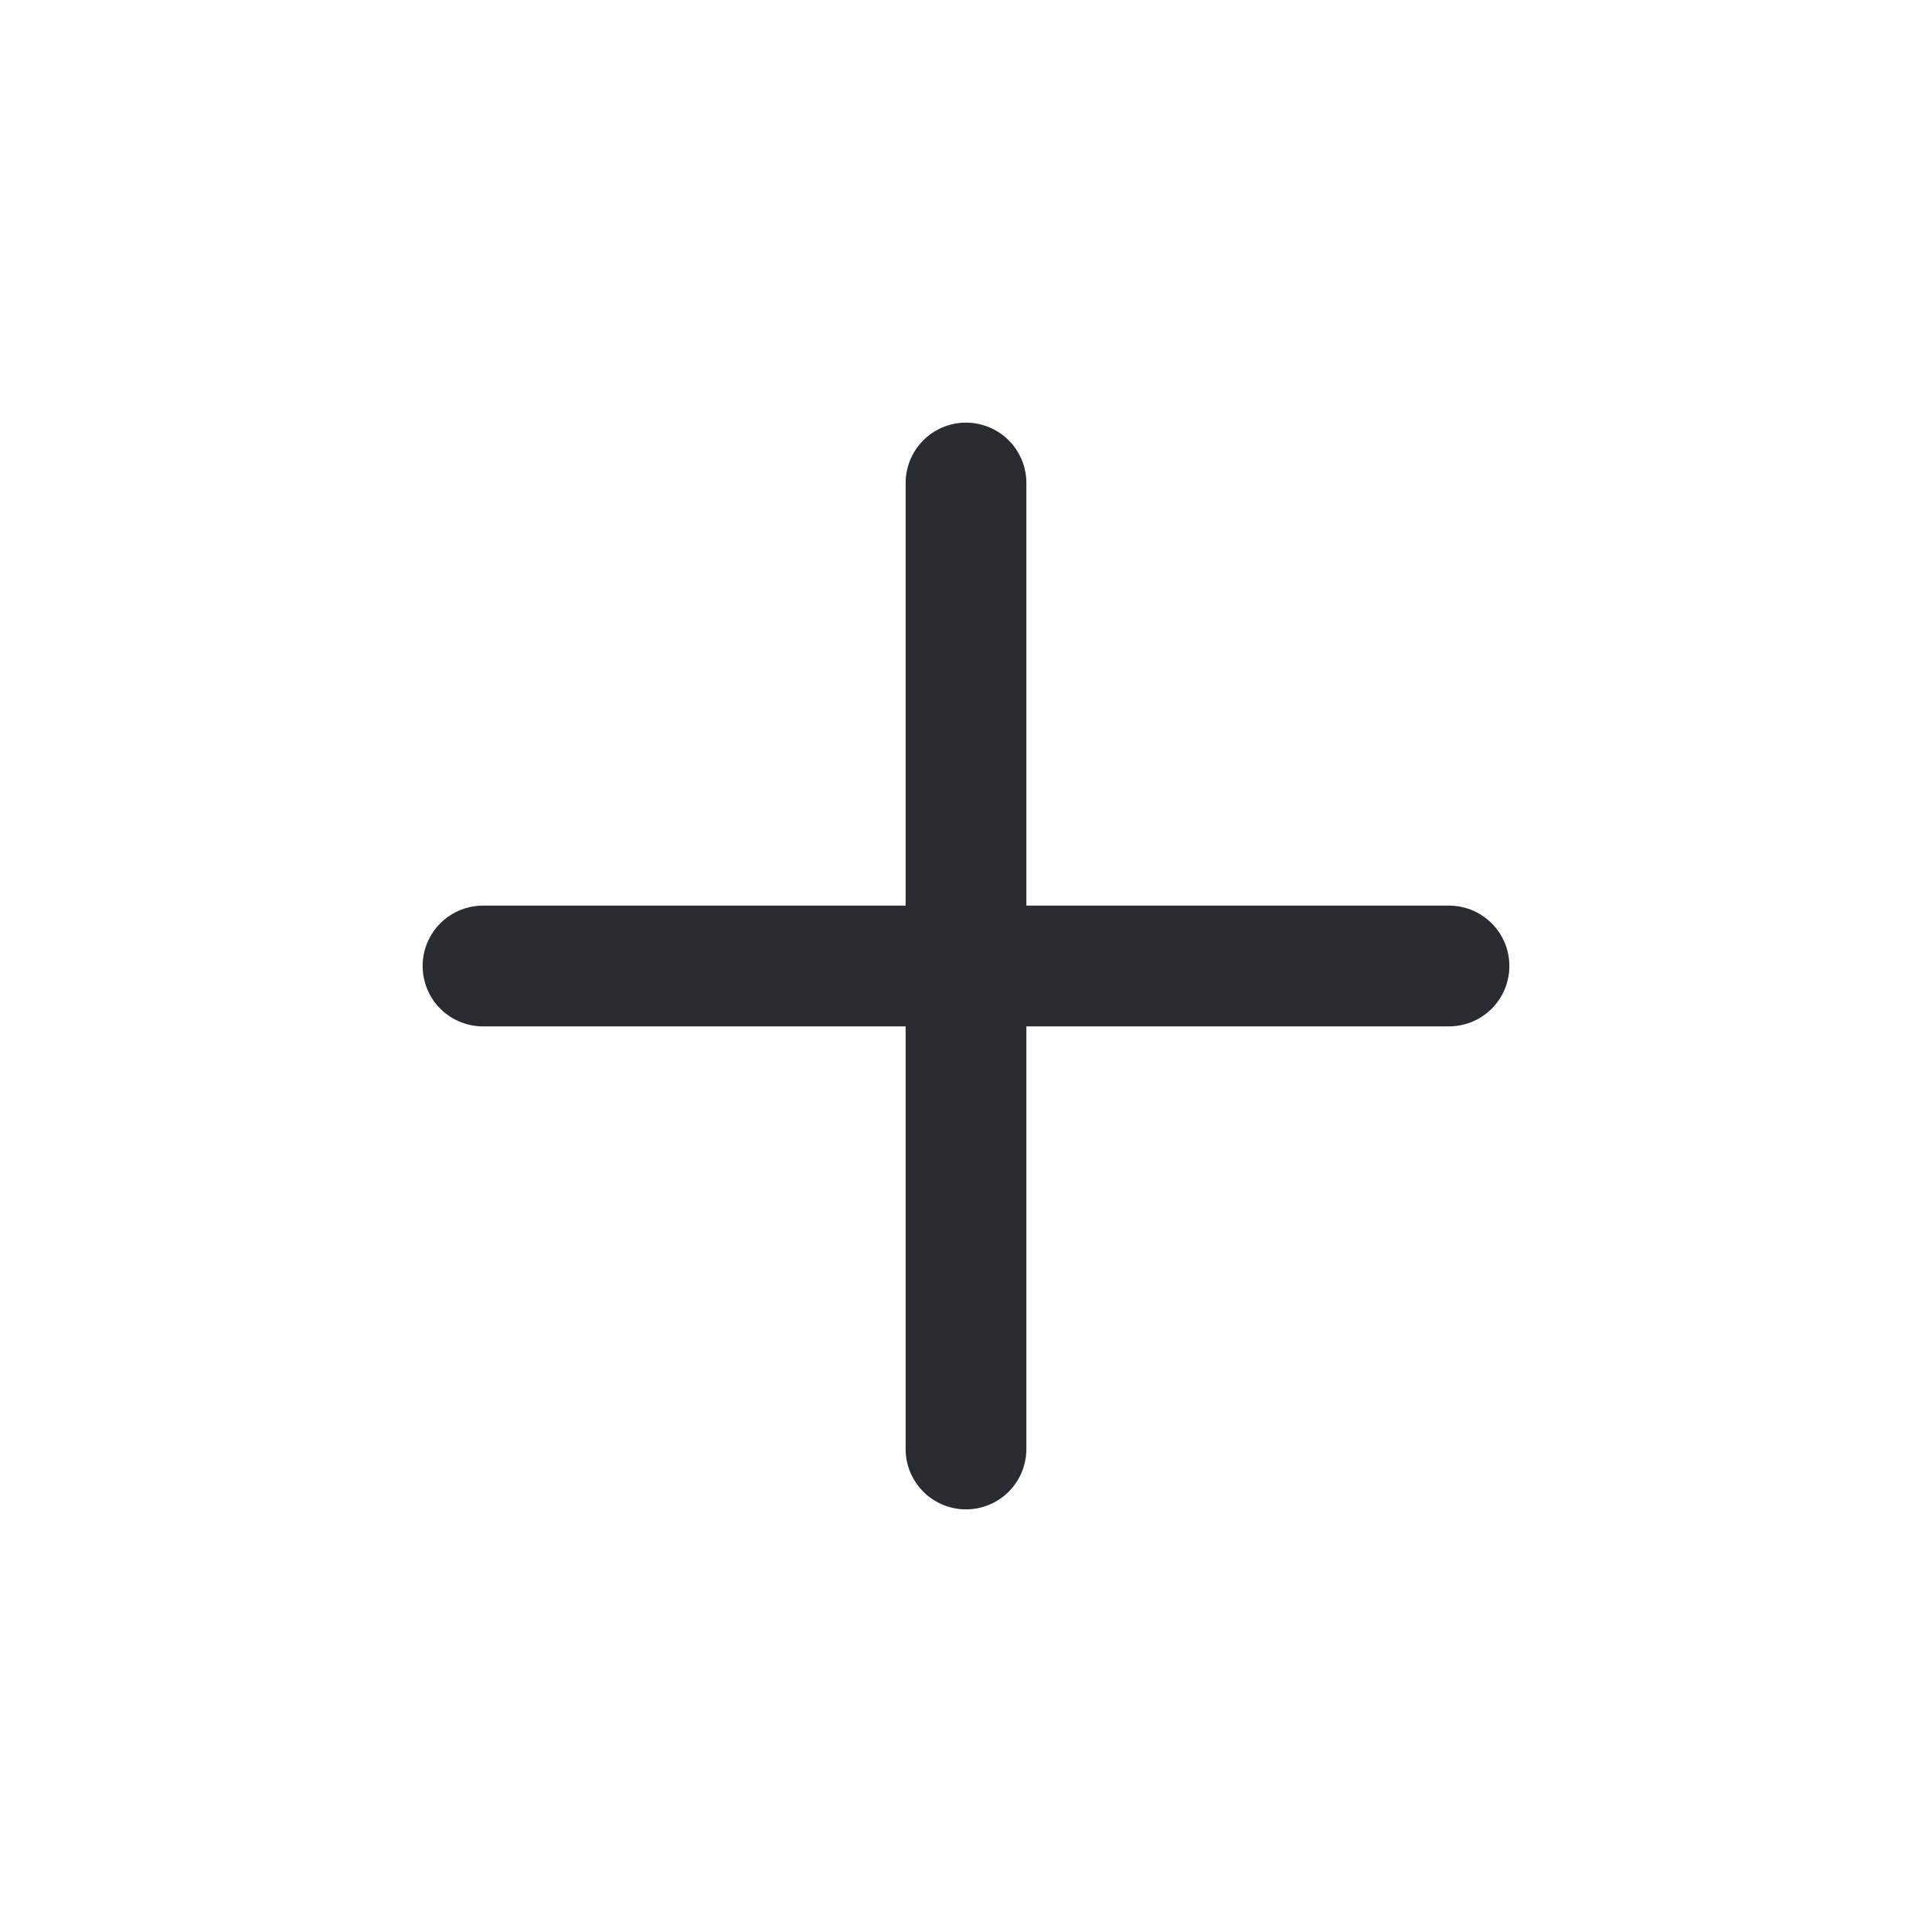
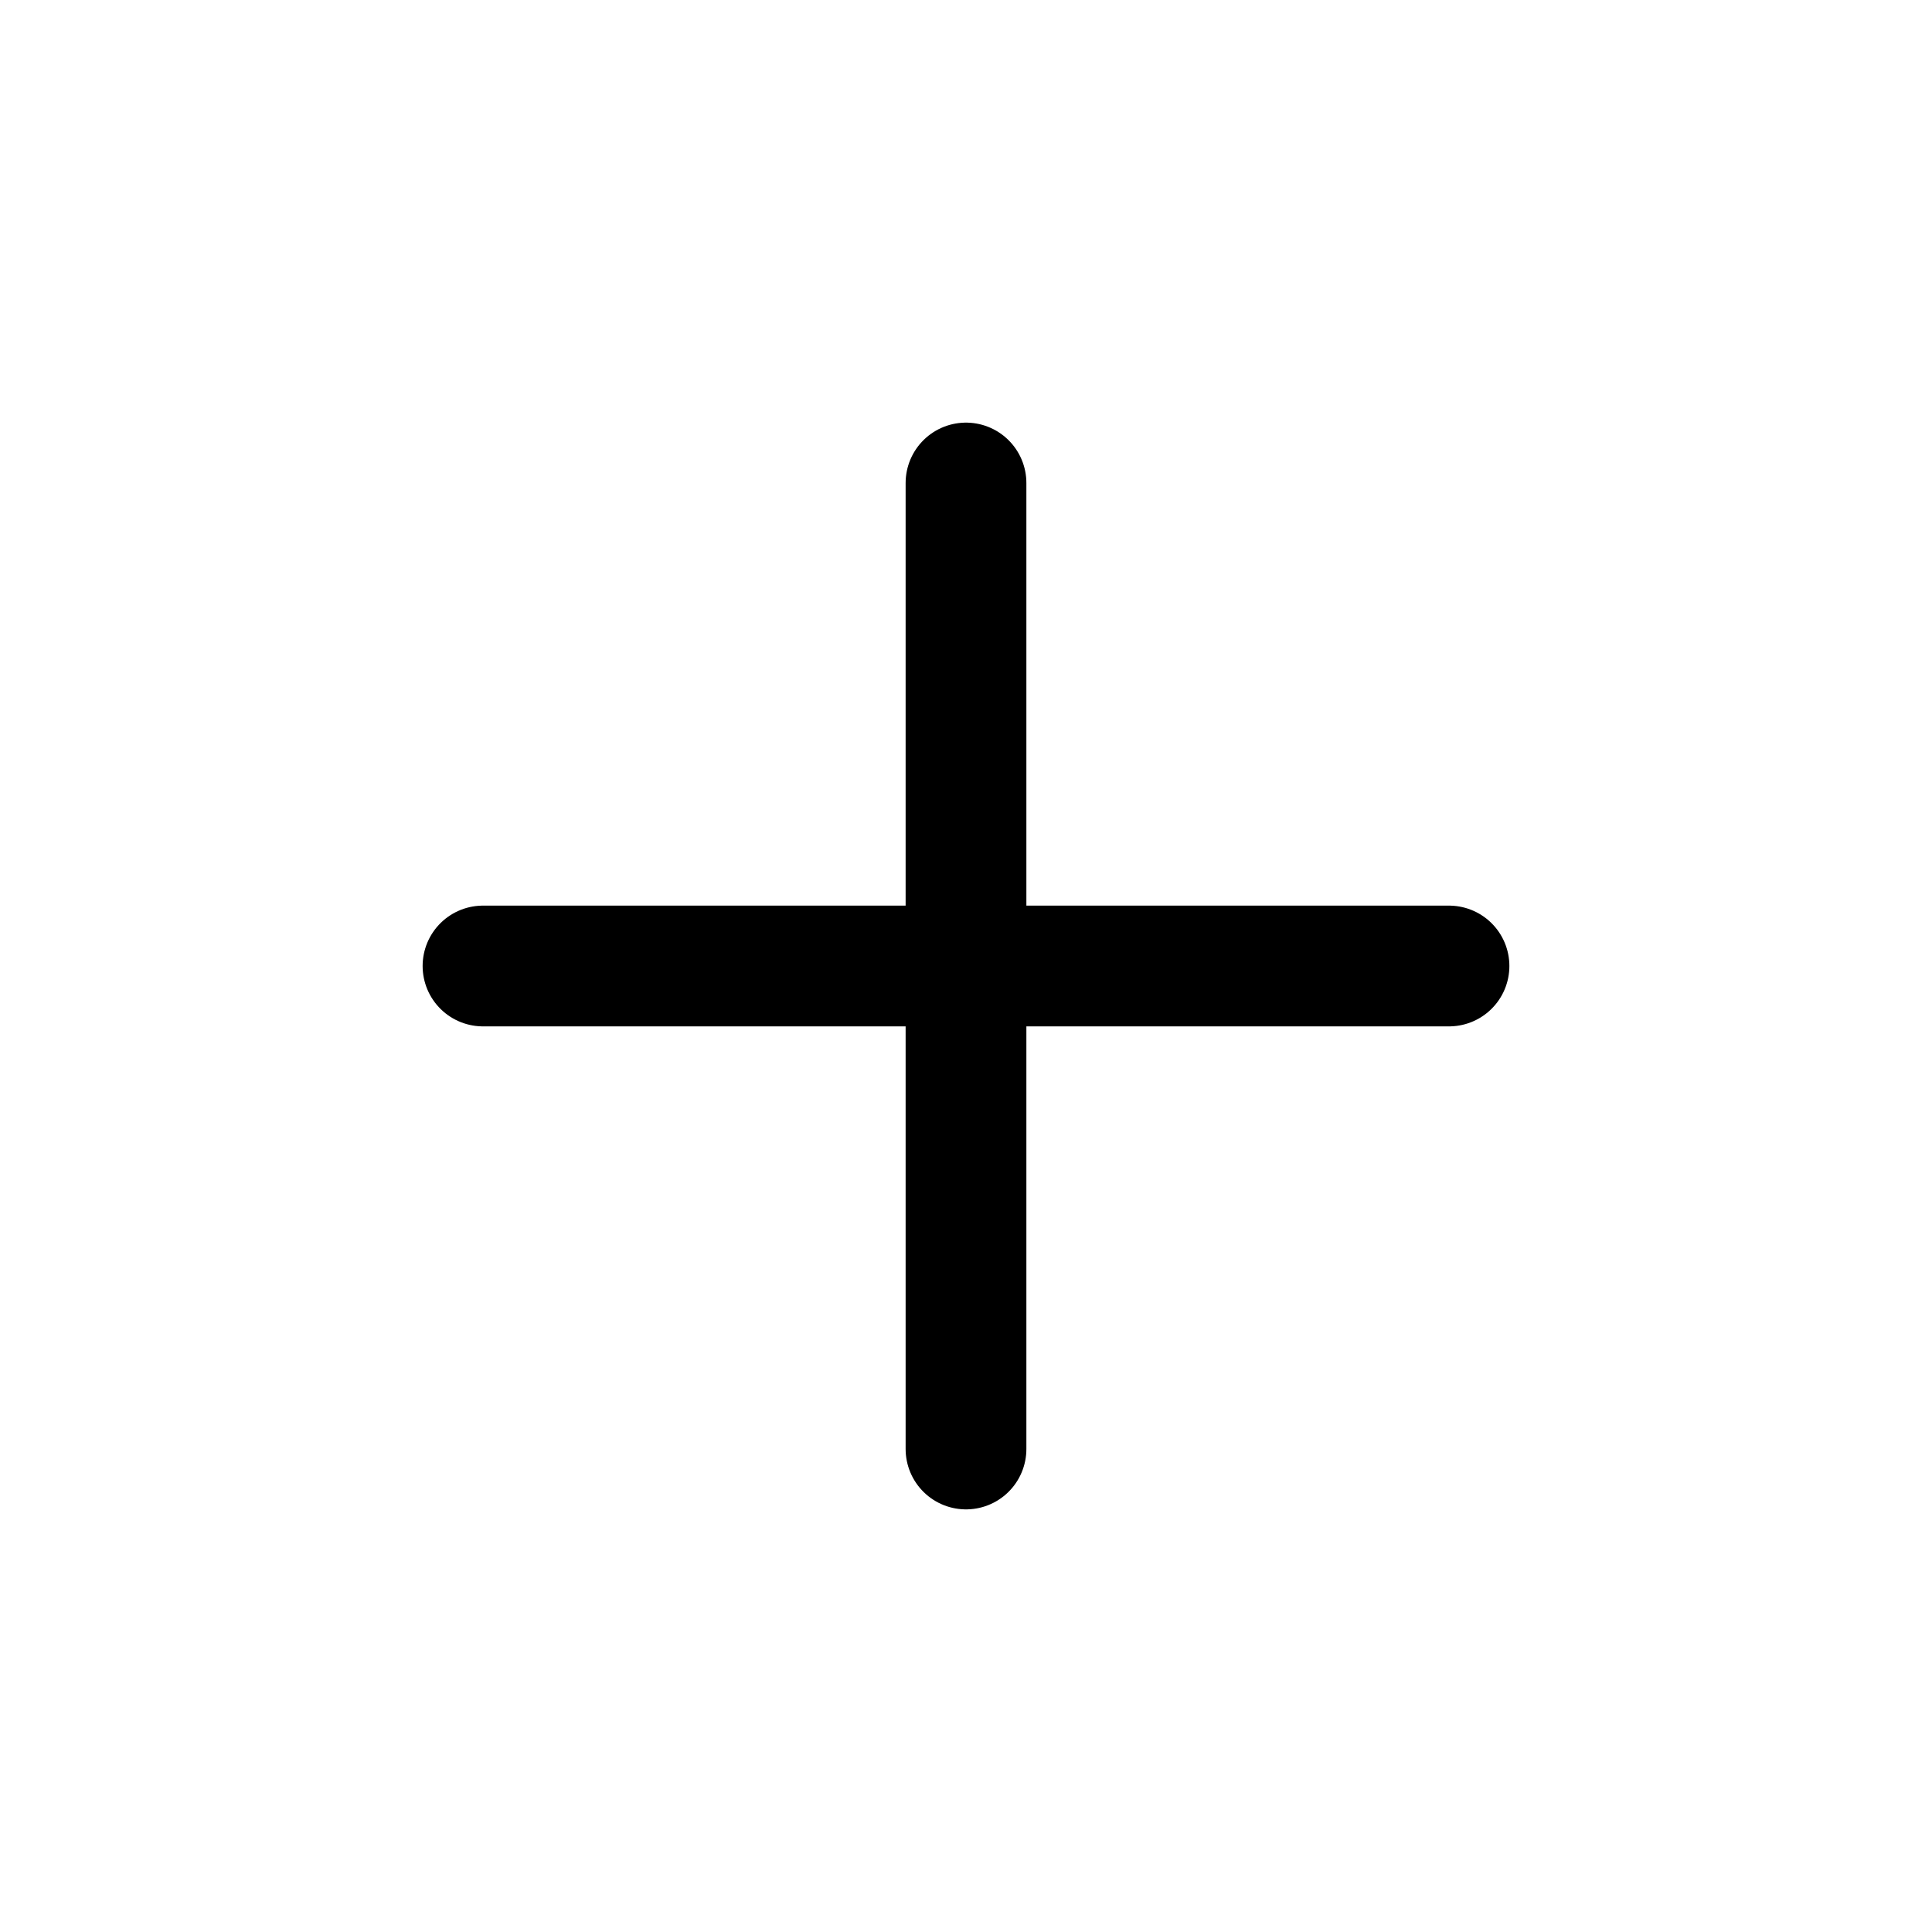
- <svg xmlns="http://www.w3.org/2000/svg" width="24" height="24" viewBox="0 0 24 24" fill="none">
-   <path d="M6 12H18" stroke="#292D32" stroke-width="1.5" stroke-linecap="round" stroke-linejoin="round" />
-   <path d="M12 18V6" stroke="#292D32" stroke-width="1.5" stroke-linecap="round" stroke-linejoin="round" />
+ <svg xmlns="http://www.w3.org/2000/svg" width="24" height="24" viewBox="0 0 24 24" fill="currentColor" stroke-width="1.5" stroke="currentColor">
+   <path d="M6 12H18" stroke-linecap="round" stroke-linejoin="round" />
+   <path d="M12 18V6" stroke-linecap="round" stroke-linejoin="round" />
</svg>
